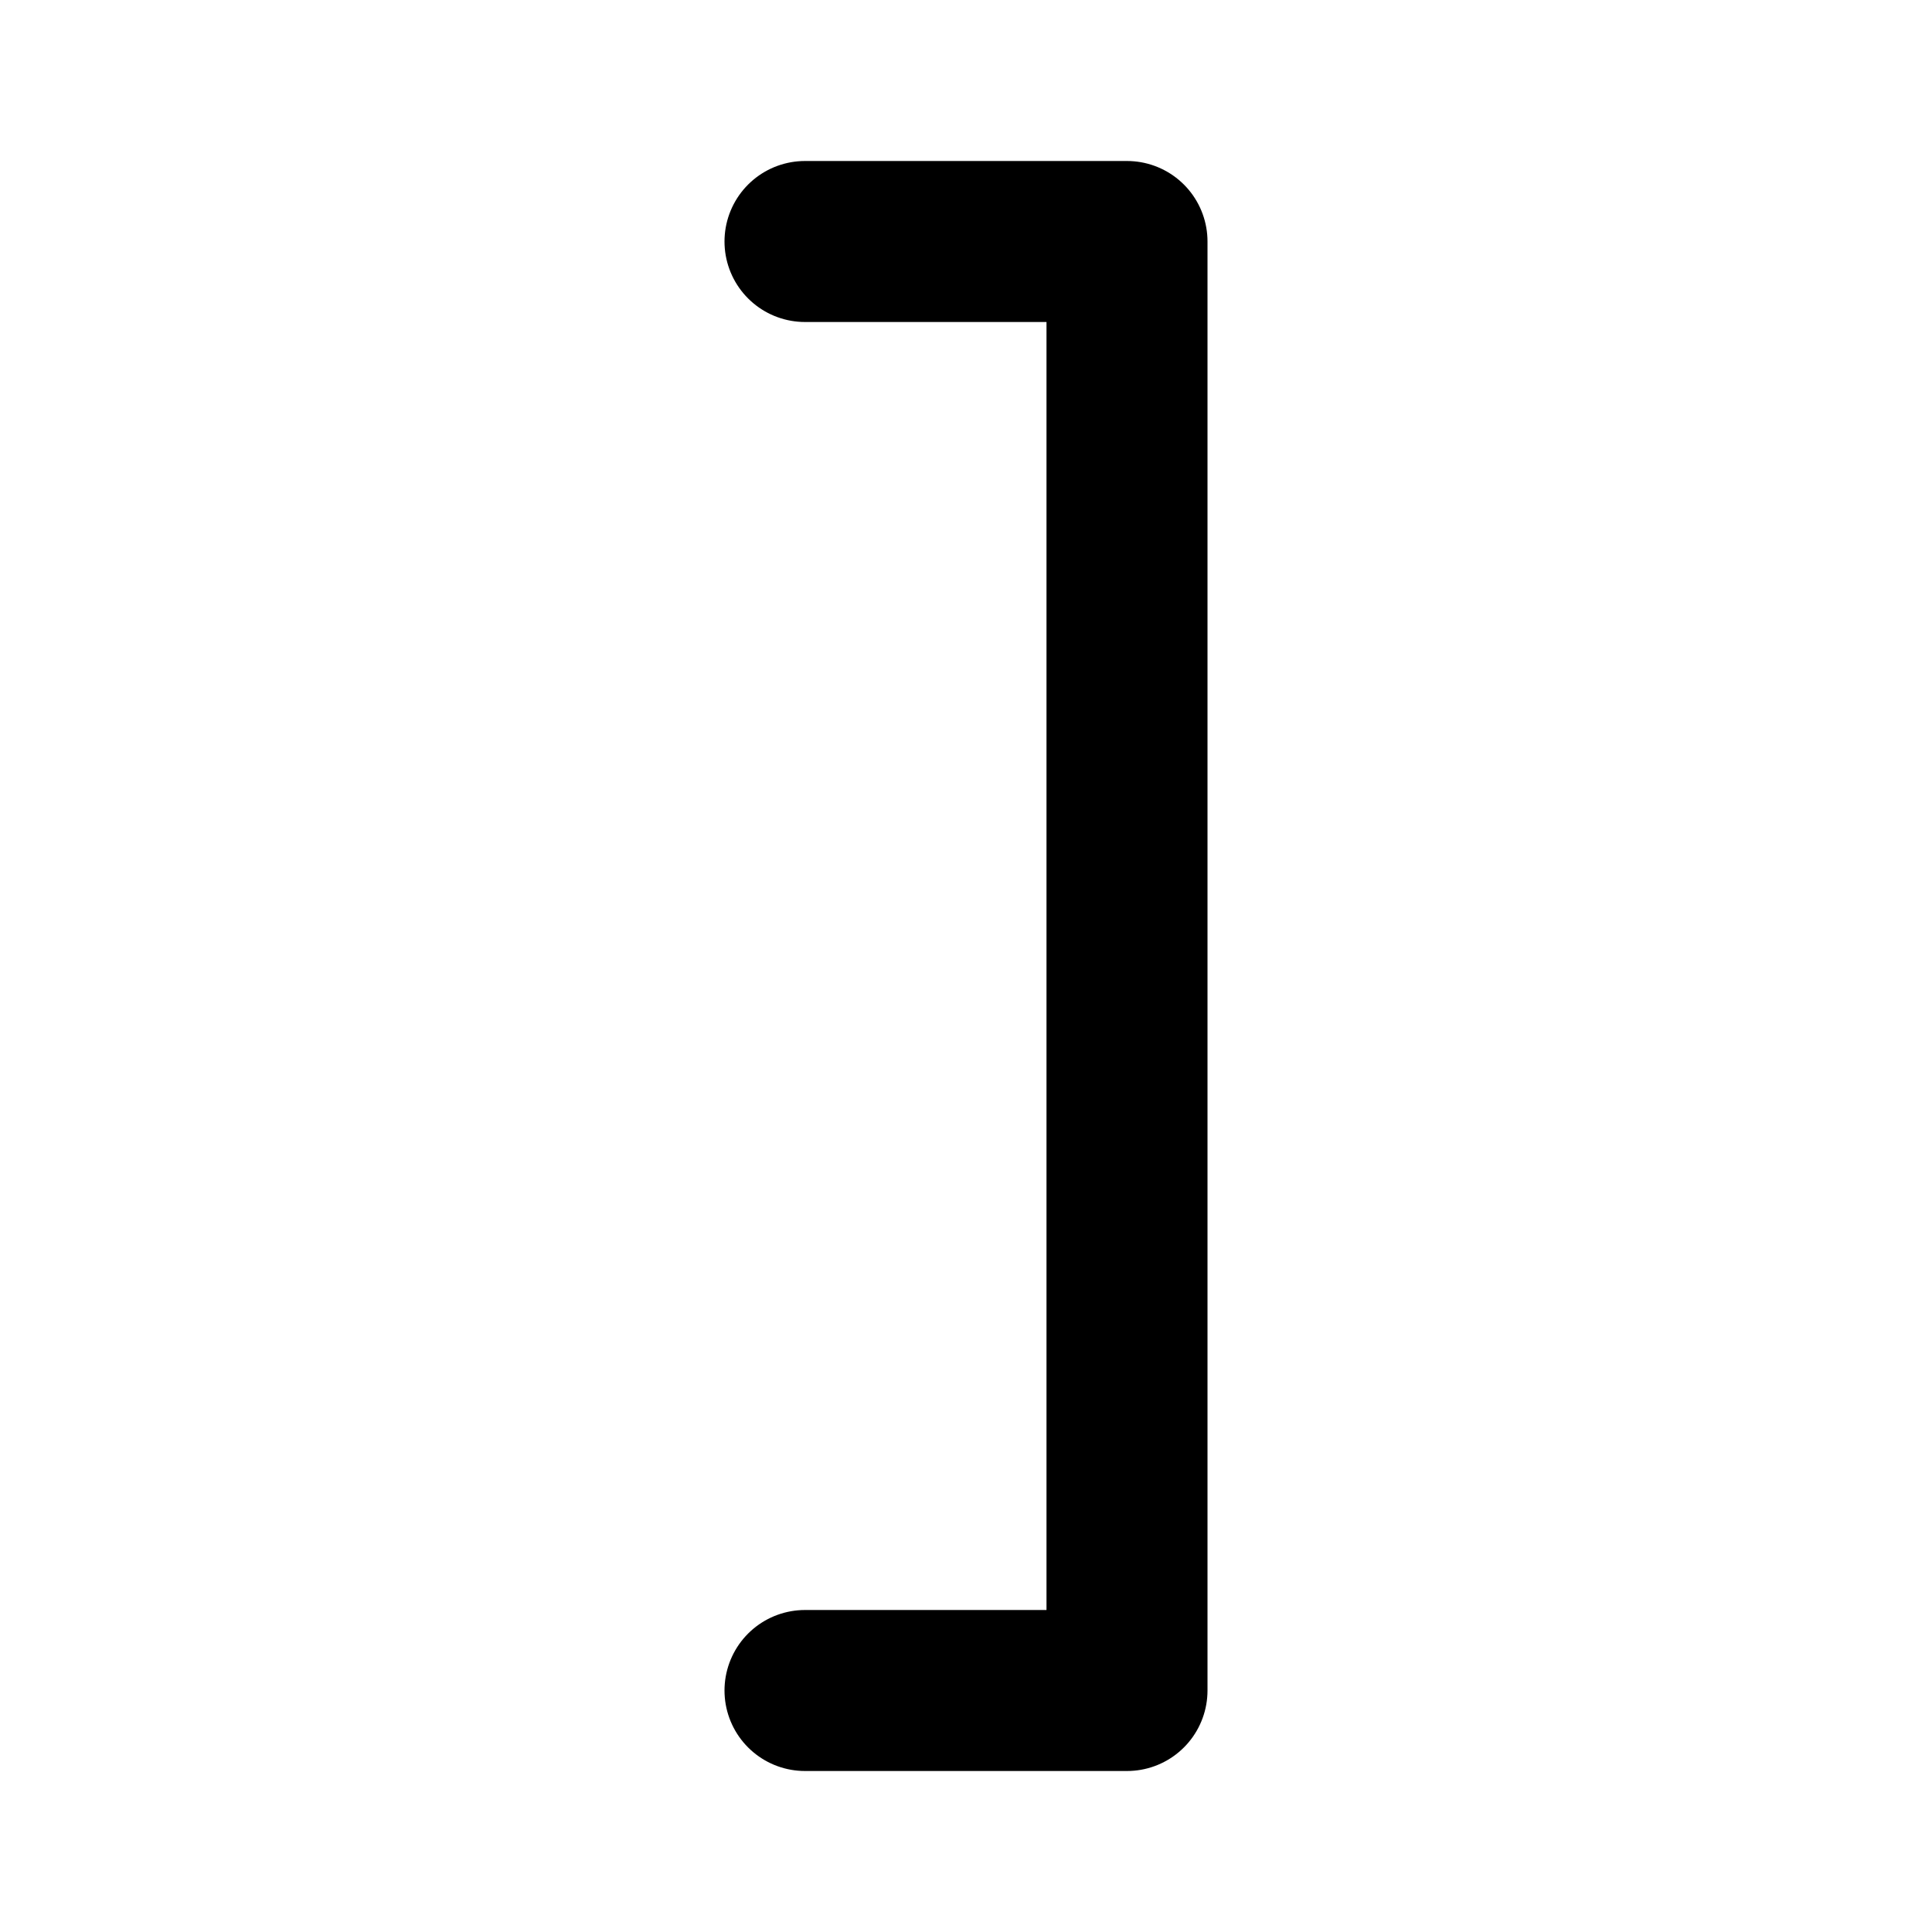
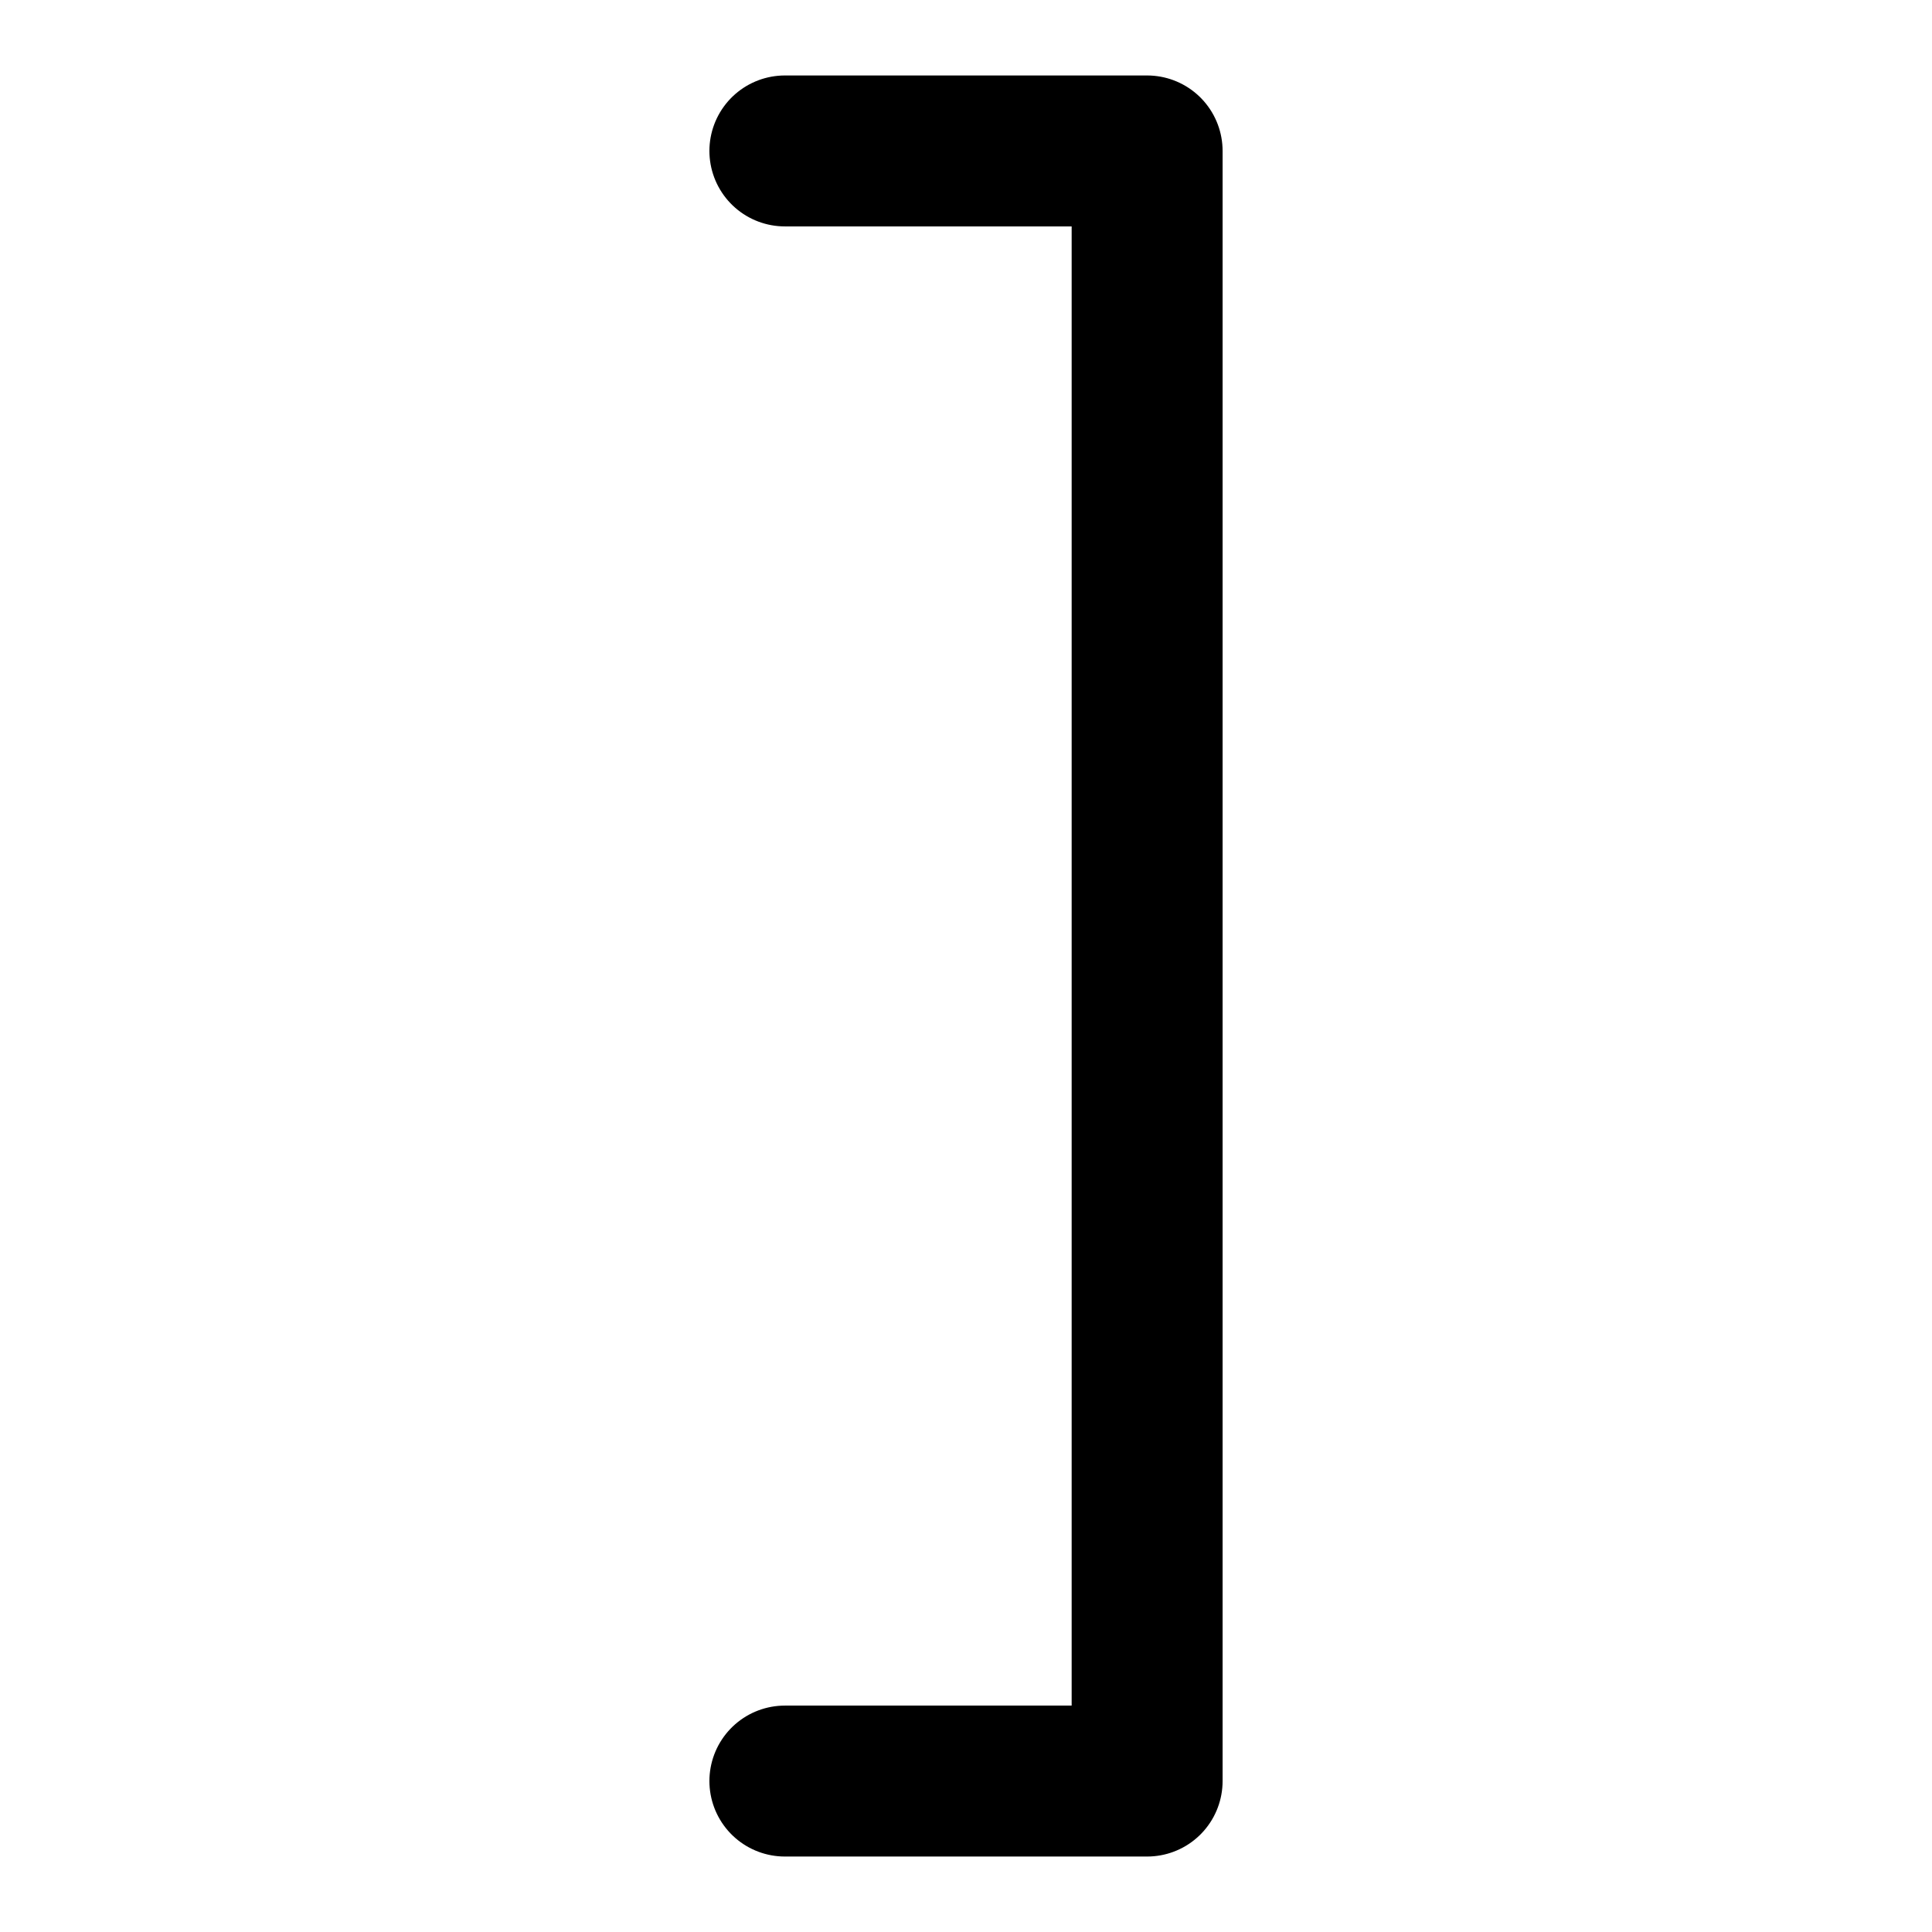
- <svg xmlns="http://www.w3.org/2000/svg" width="800px" height="800px" viewBox="0 0 24 24" fill="none">
-   <path d="M10 21H14L14 3H10" stroke="#000000" stroke-width="2" stroke-linecap="round" stroke-linejoin="round" />
+ <svg xmlns="http://www.w3.org/2000/svg" width="64" height="64" viewBox="0 0 64 64" id="bracket-right">
+   <g>
+     <polyline fill="none" stroke="#000" stroke-width="5" stroke-linecap="round" stroke-linejoin="round" points="26,5 38,5 38,59 26,59" />
+   </g>
</svg>
